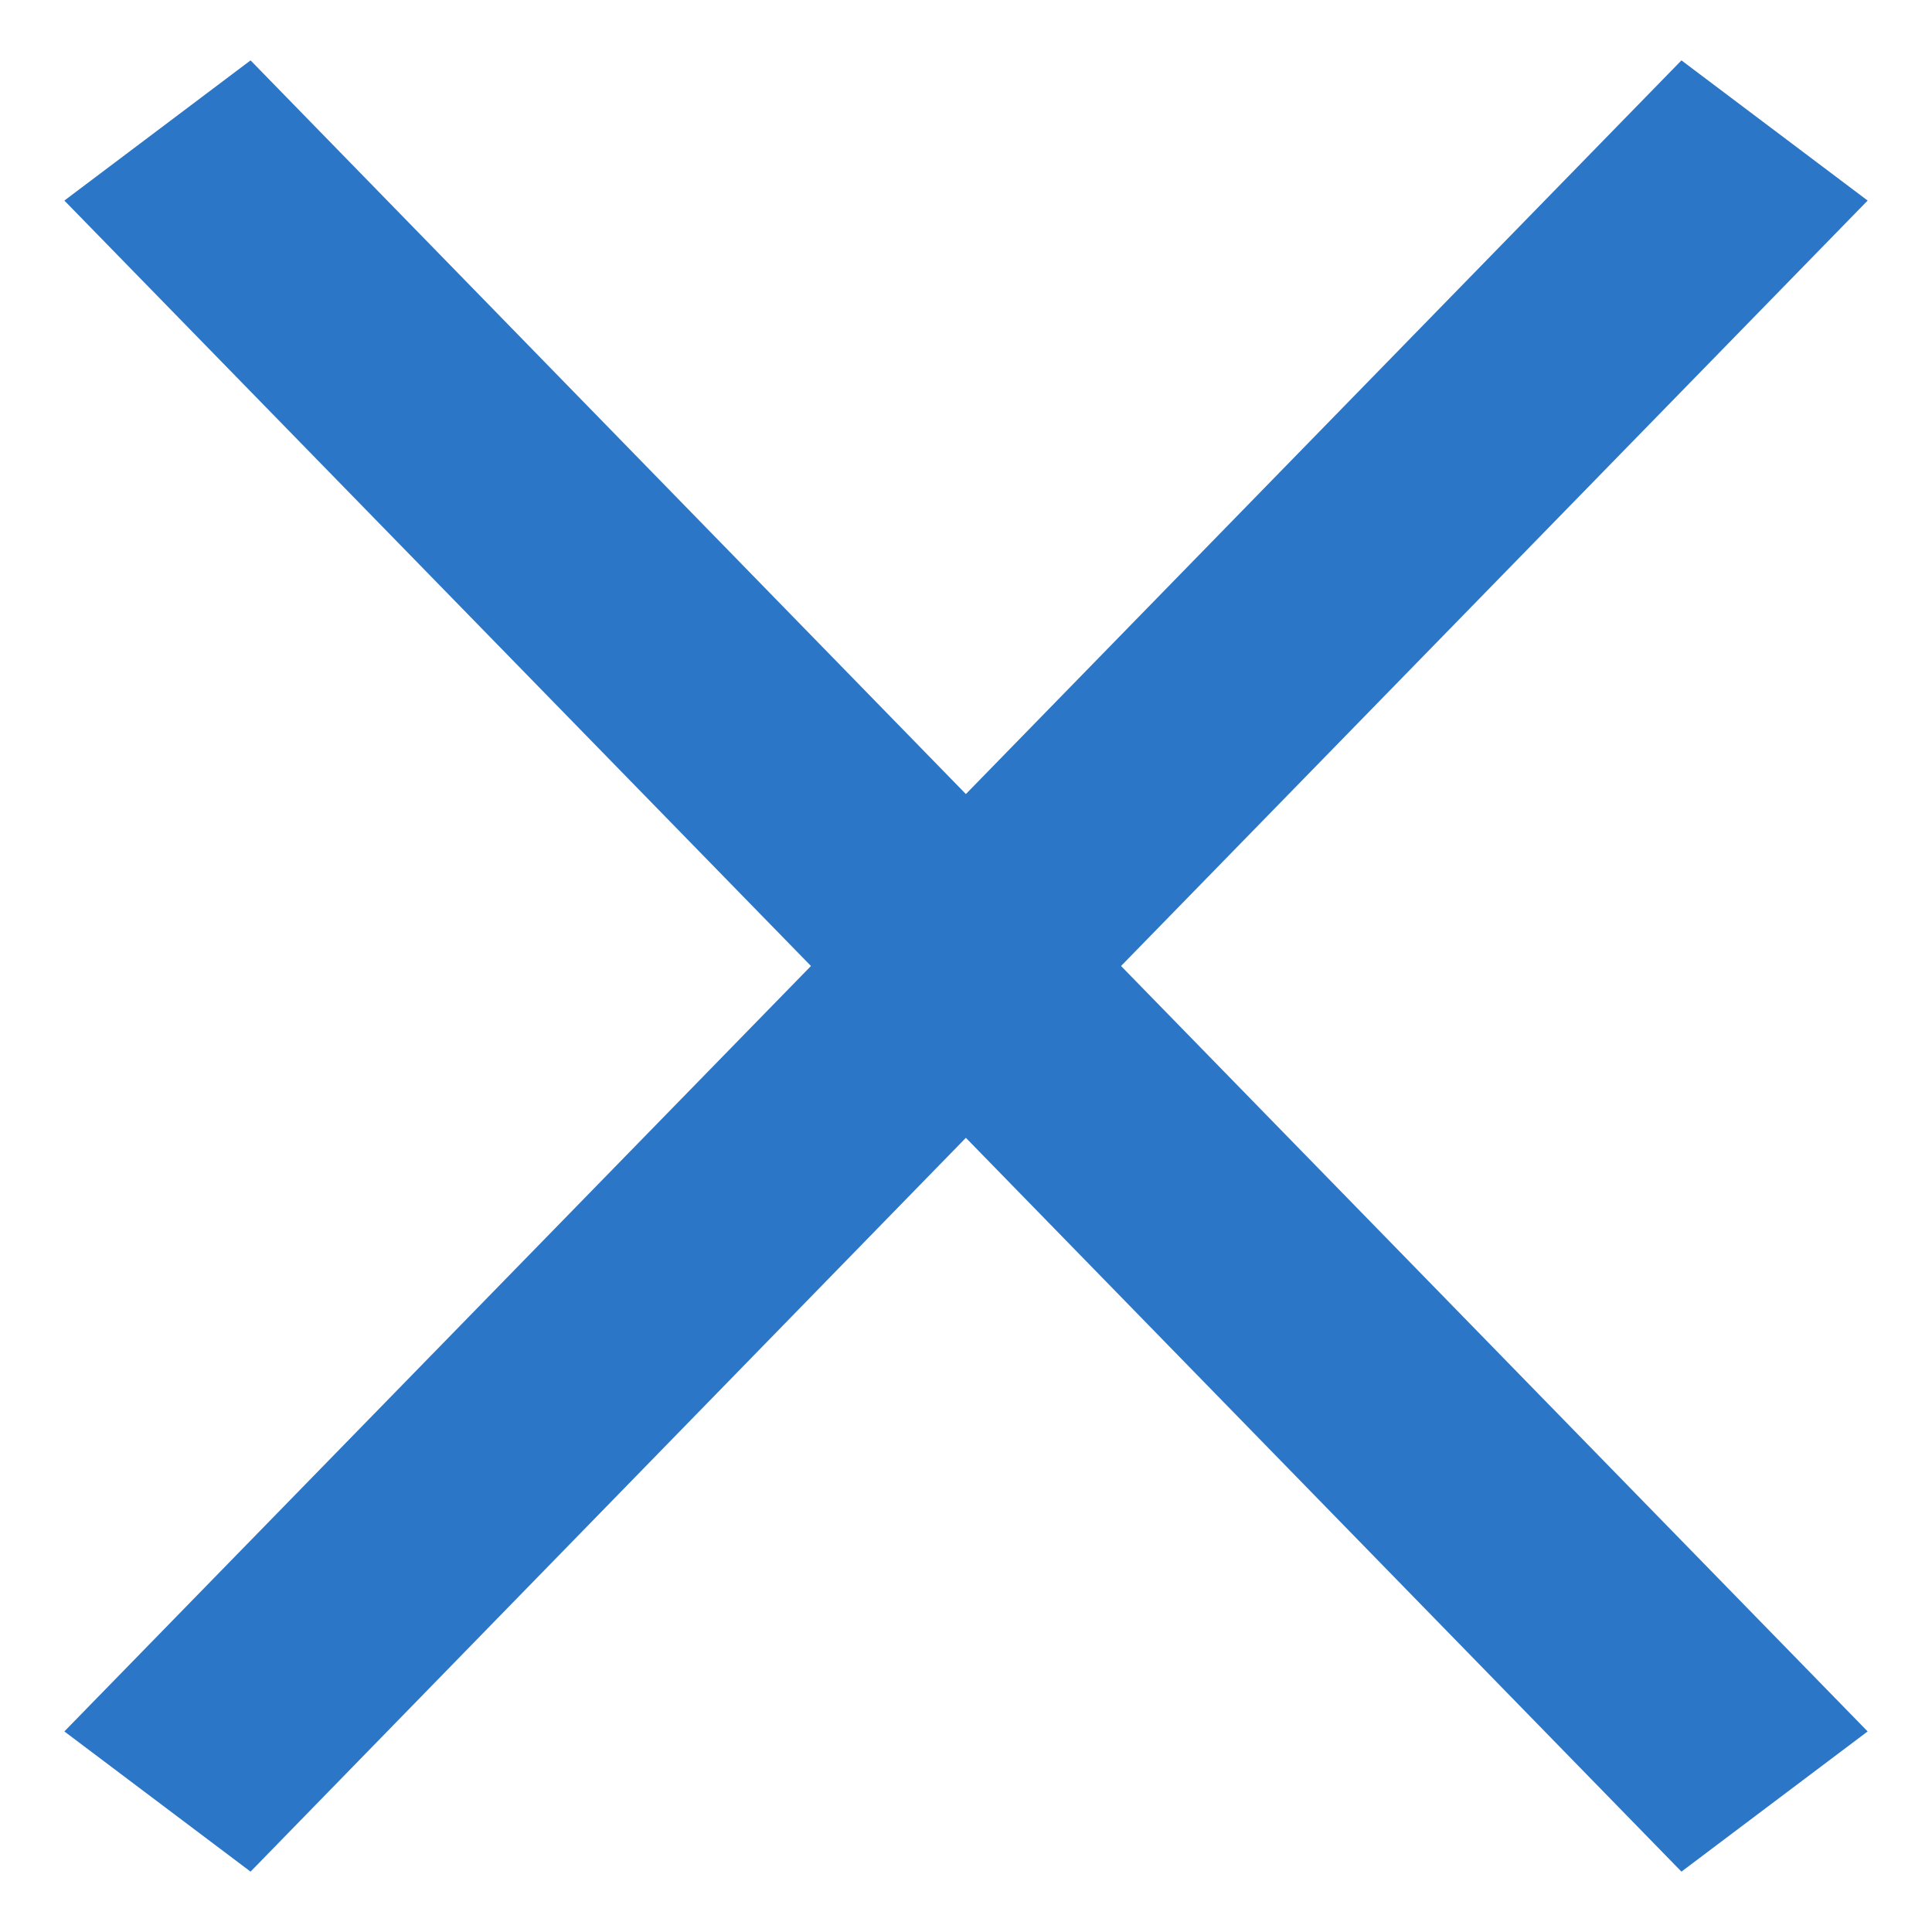
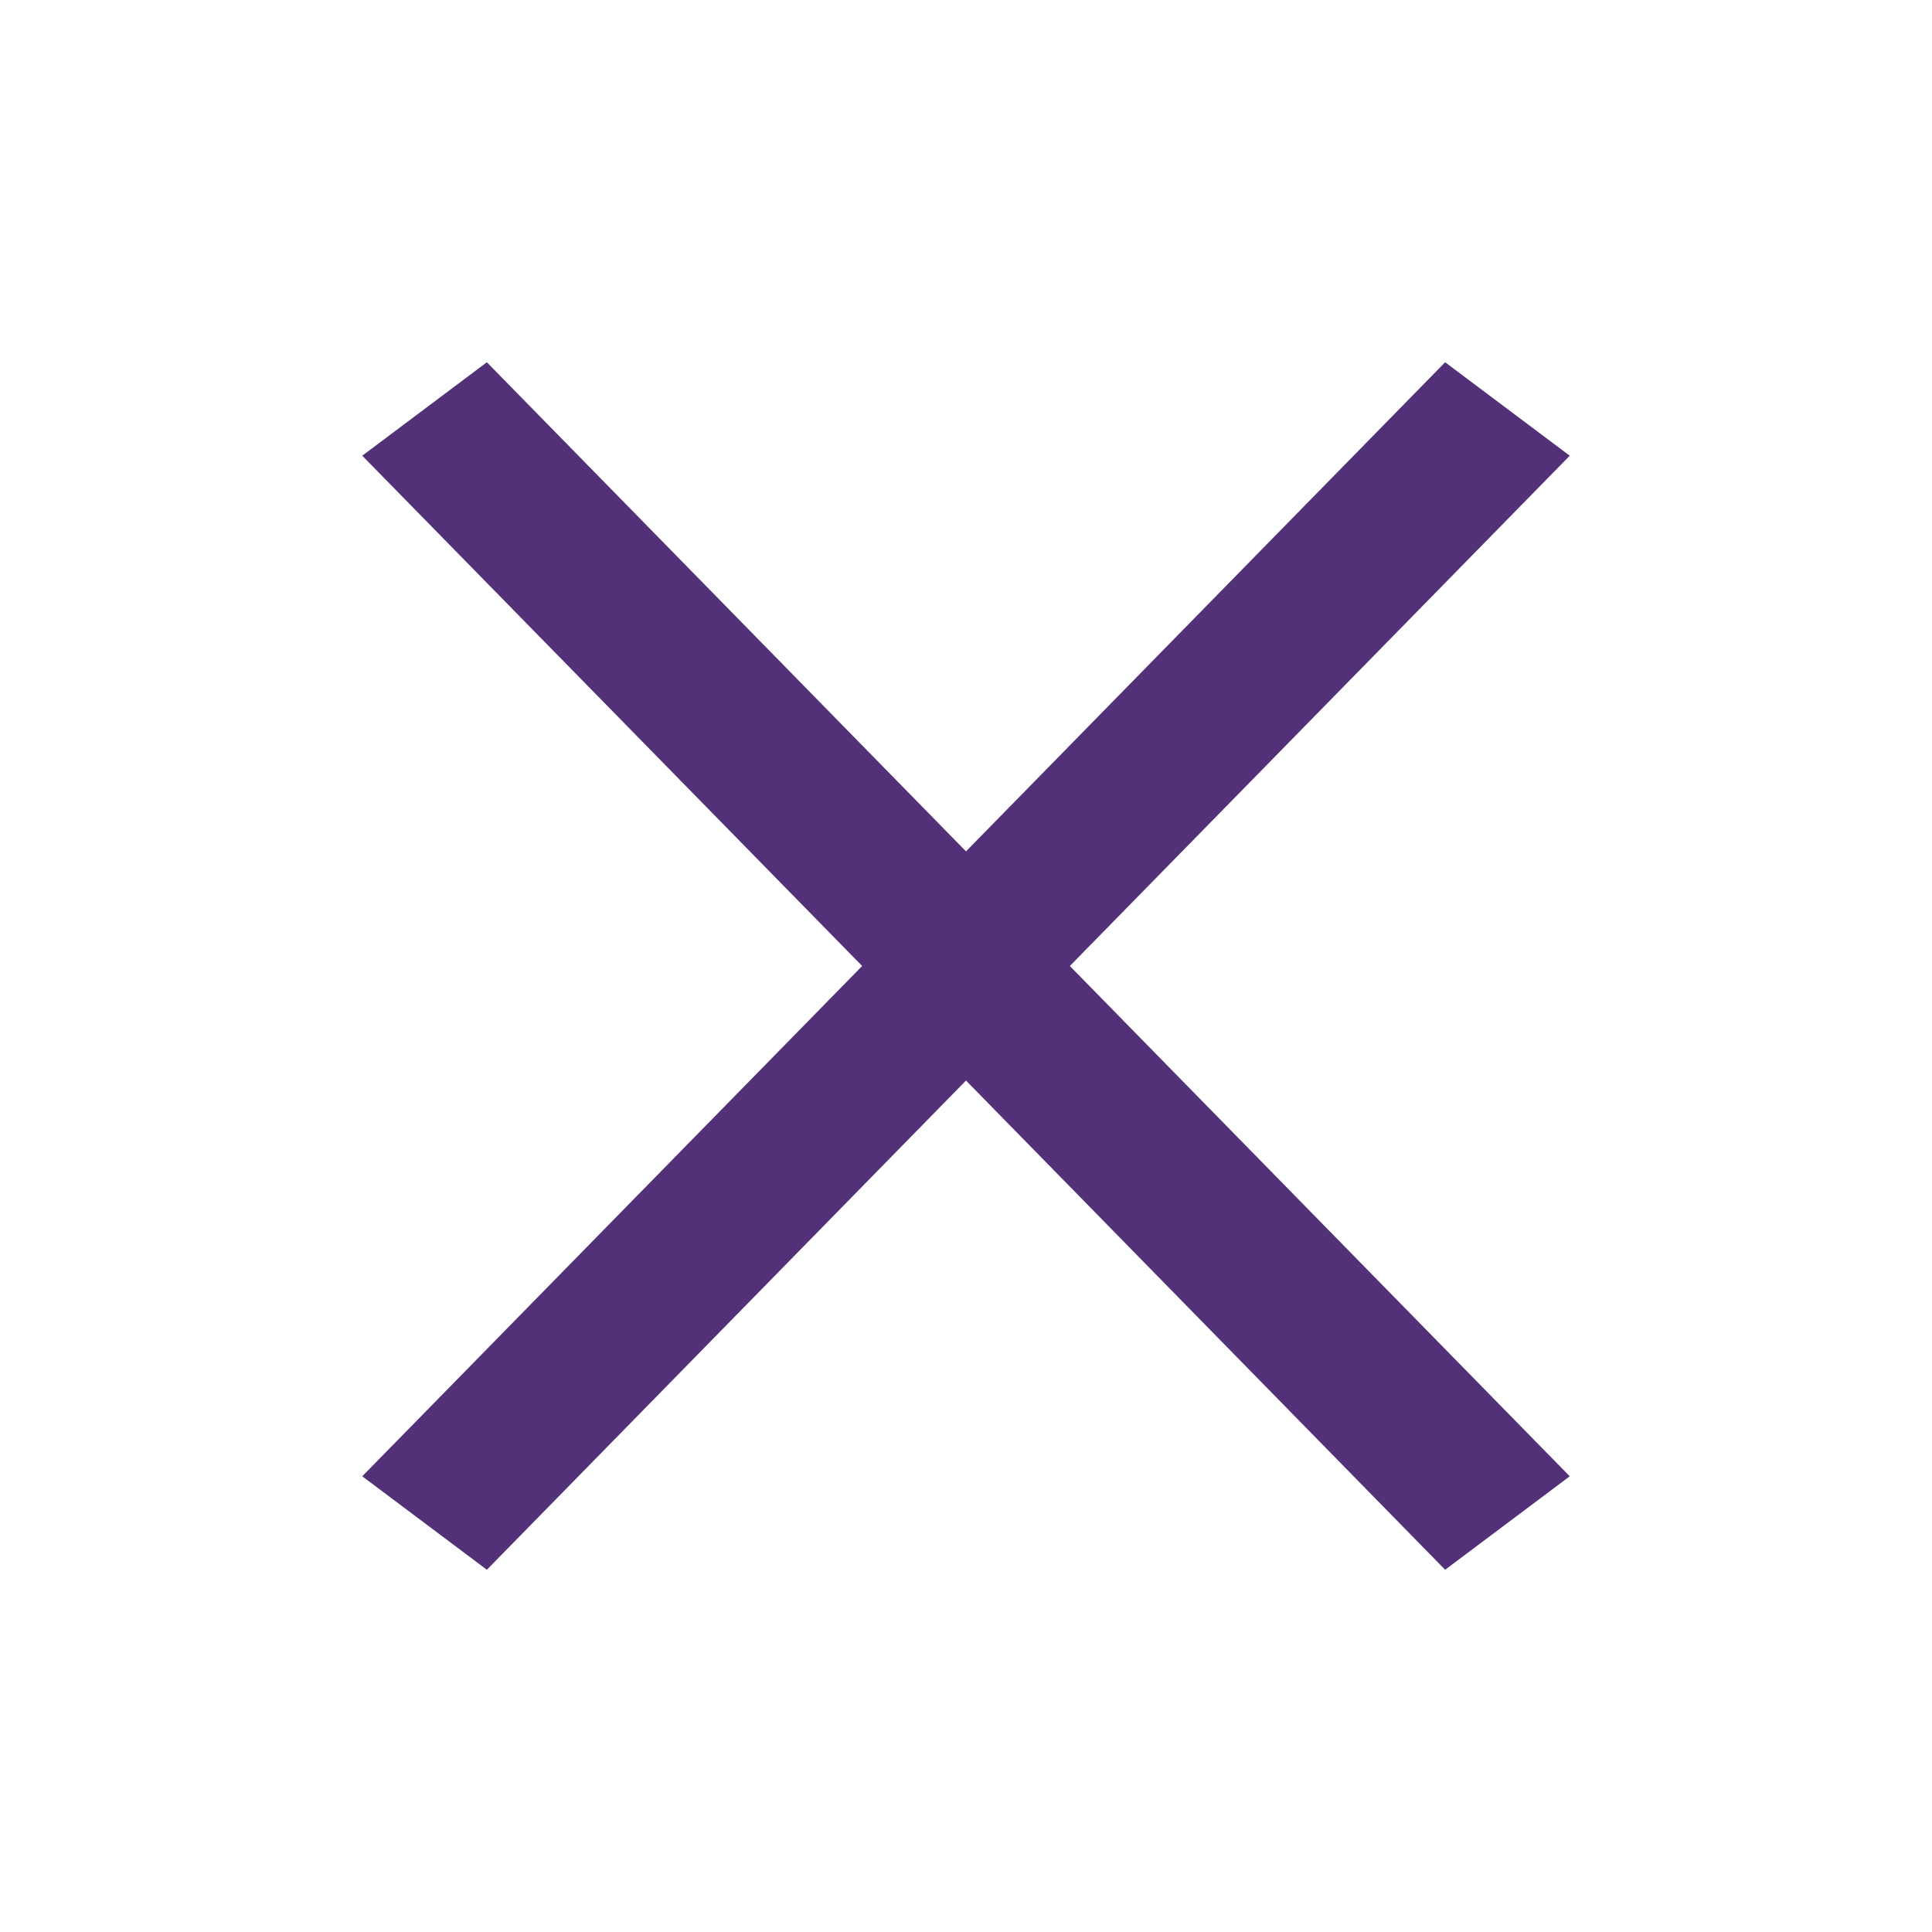
- <svg xmlns="http://www.w3.org/2000/svg" width="16px" height="16px" viewBox="0 0 16 16" version="1.1">
-   <g id="Components" stroke="none" stroke-width="1" fill="none" fill-rule="evenodd">
-     <g id="Card/206/Card-Check-In-again" transform="translate(-299, -20)" fill="#2C76C7" fill-rule="nonzero">
-       <g id="Combined-Shape" transform="translate(295, 16)">
-         <path d="M17.925,4.5 L19.467,5.661 L13.284,12 L19.467,18.339 L17.925,19.5 L11.999,13.423 L6.075,19.5 L4.533,18.339 L10.716,12 L4.533,5.661 L6.075,4.5 L11.999,10.576 L17.925,4.5 Z" />
-       </g>
-     </g>
+ <svg xmlns="http://www.w3.org/2000/svg" width="24px" height="24px" viewBox="0 0 24 24" version="1.1">
+   <g id="app-close" stroke="none" stroke-width="1" fill="none" fill-rule="evenodd">
+     <path d="M17.952,4.5 L19.5,5.661 L13.29,12 L19.5,18.339 L17.952,19.5 L12,13.423 L6.048,19.5 L4.5,18.339 L10.71,12 L4.5,5.661 L6.048,4.5 L12,10.576 L17.952,4.5 Z" id="Combined-Shape" fill="#523178" fill-rule="nonzero" />
  </g>
</svg>
